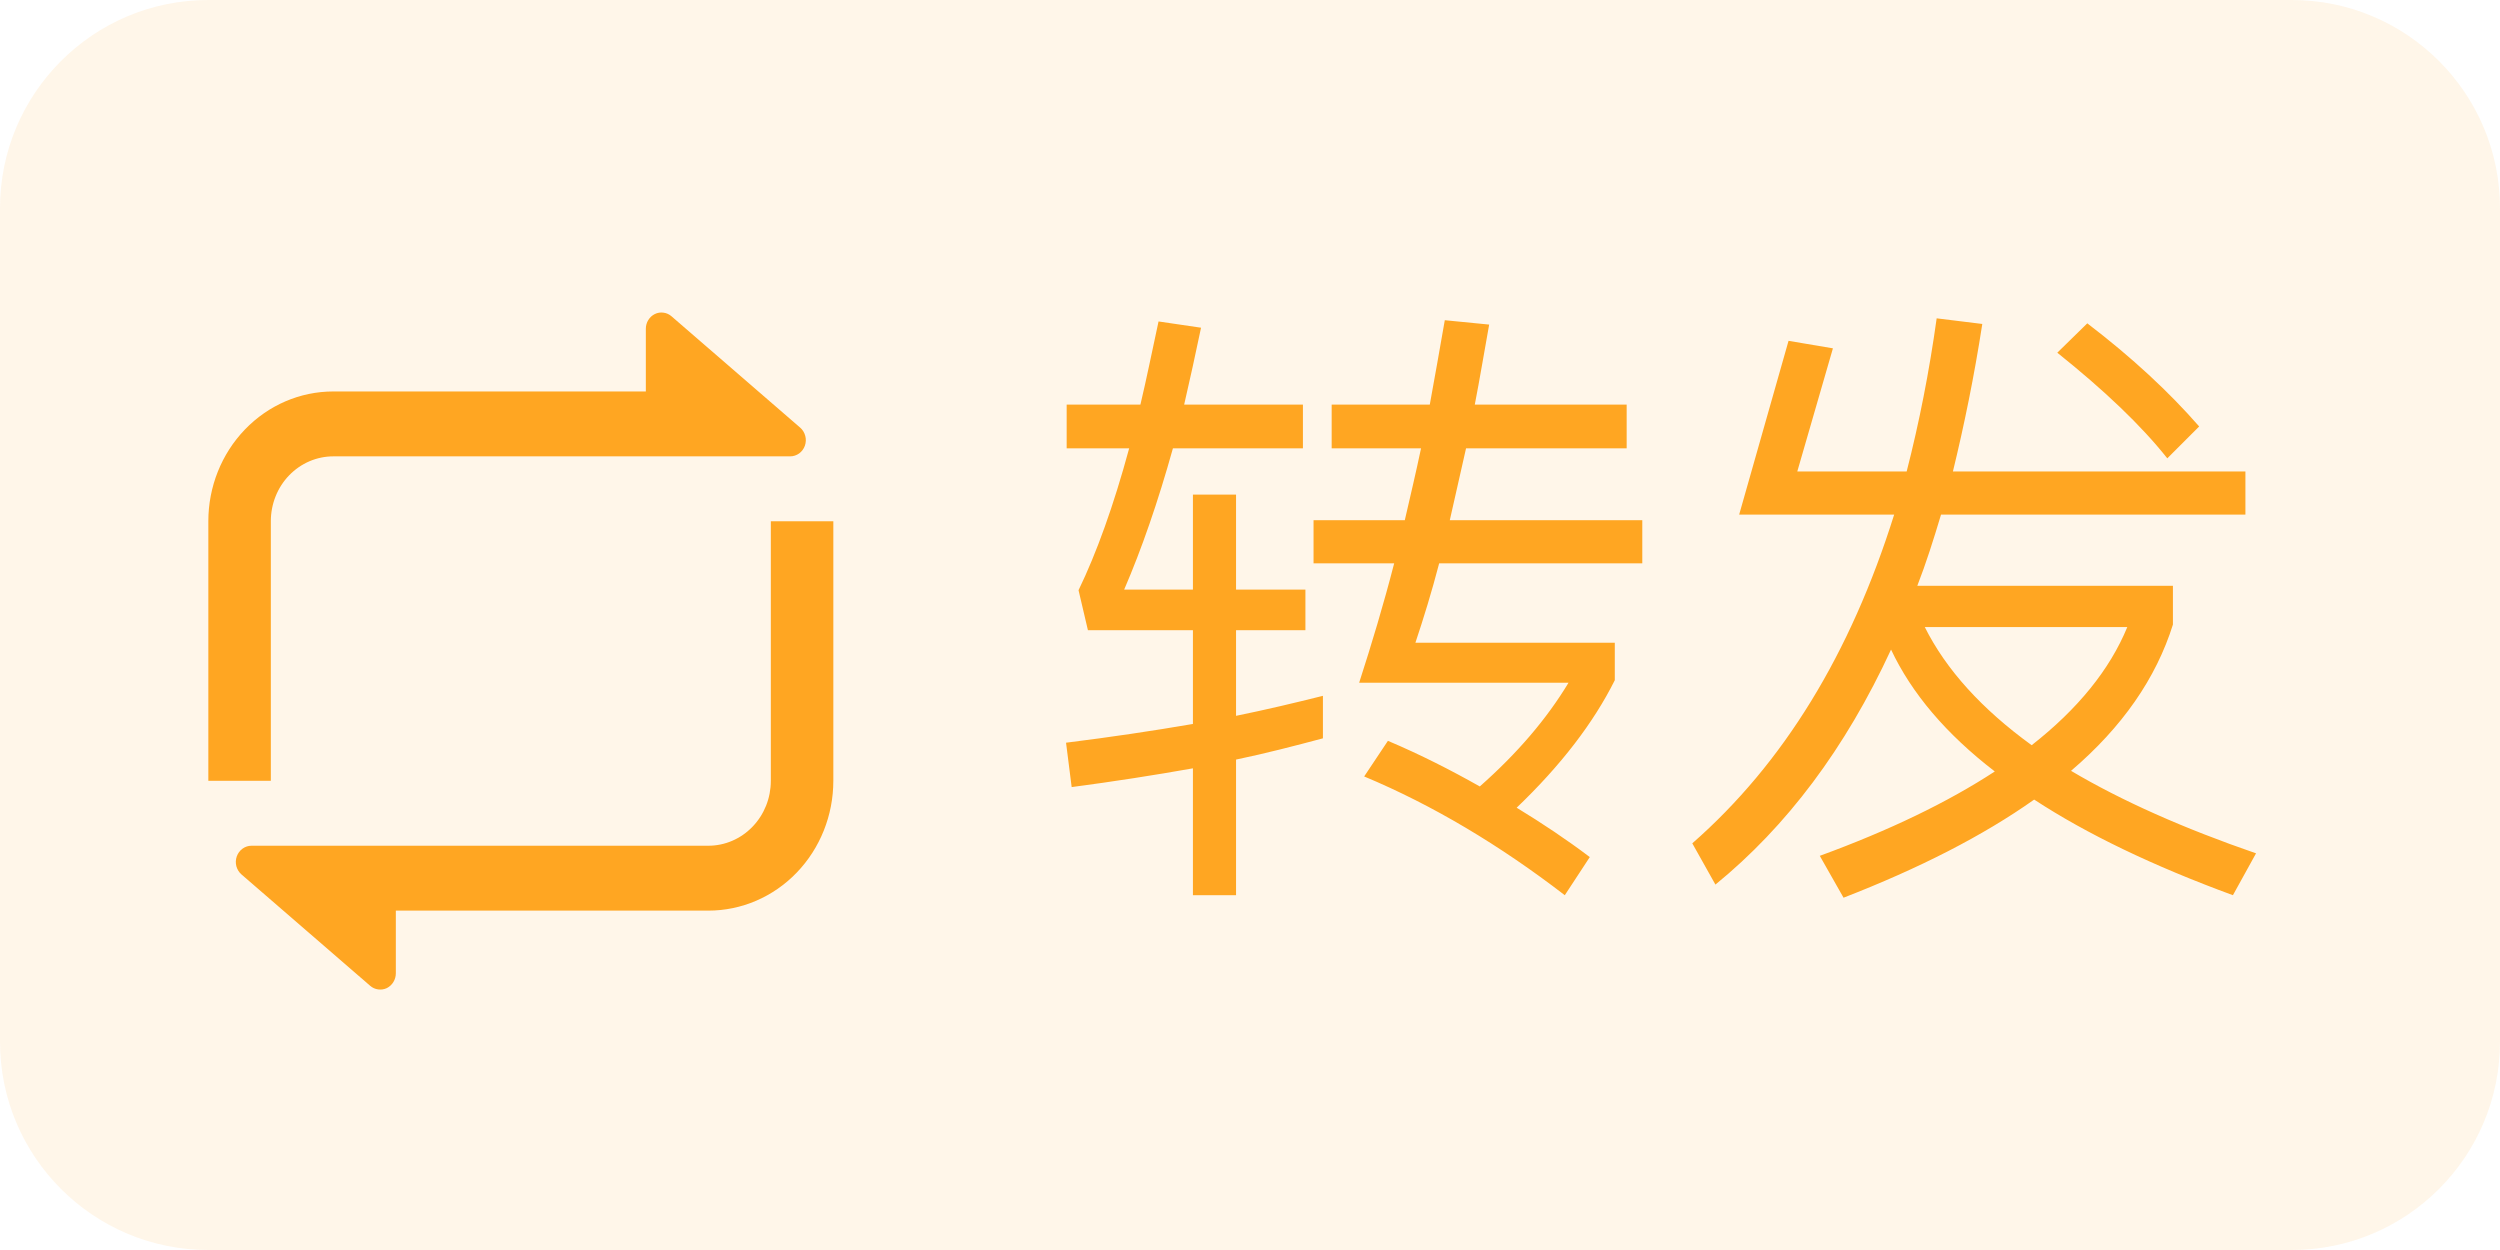
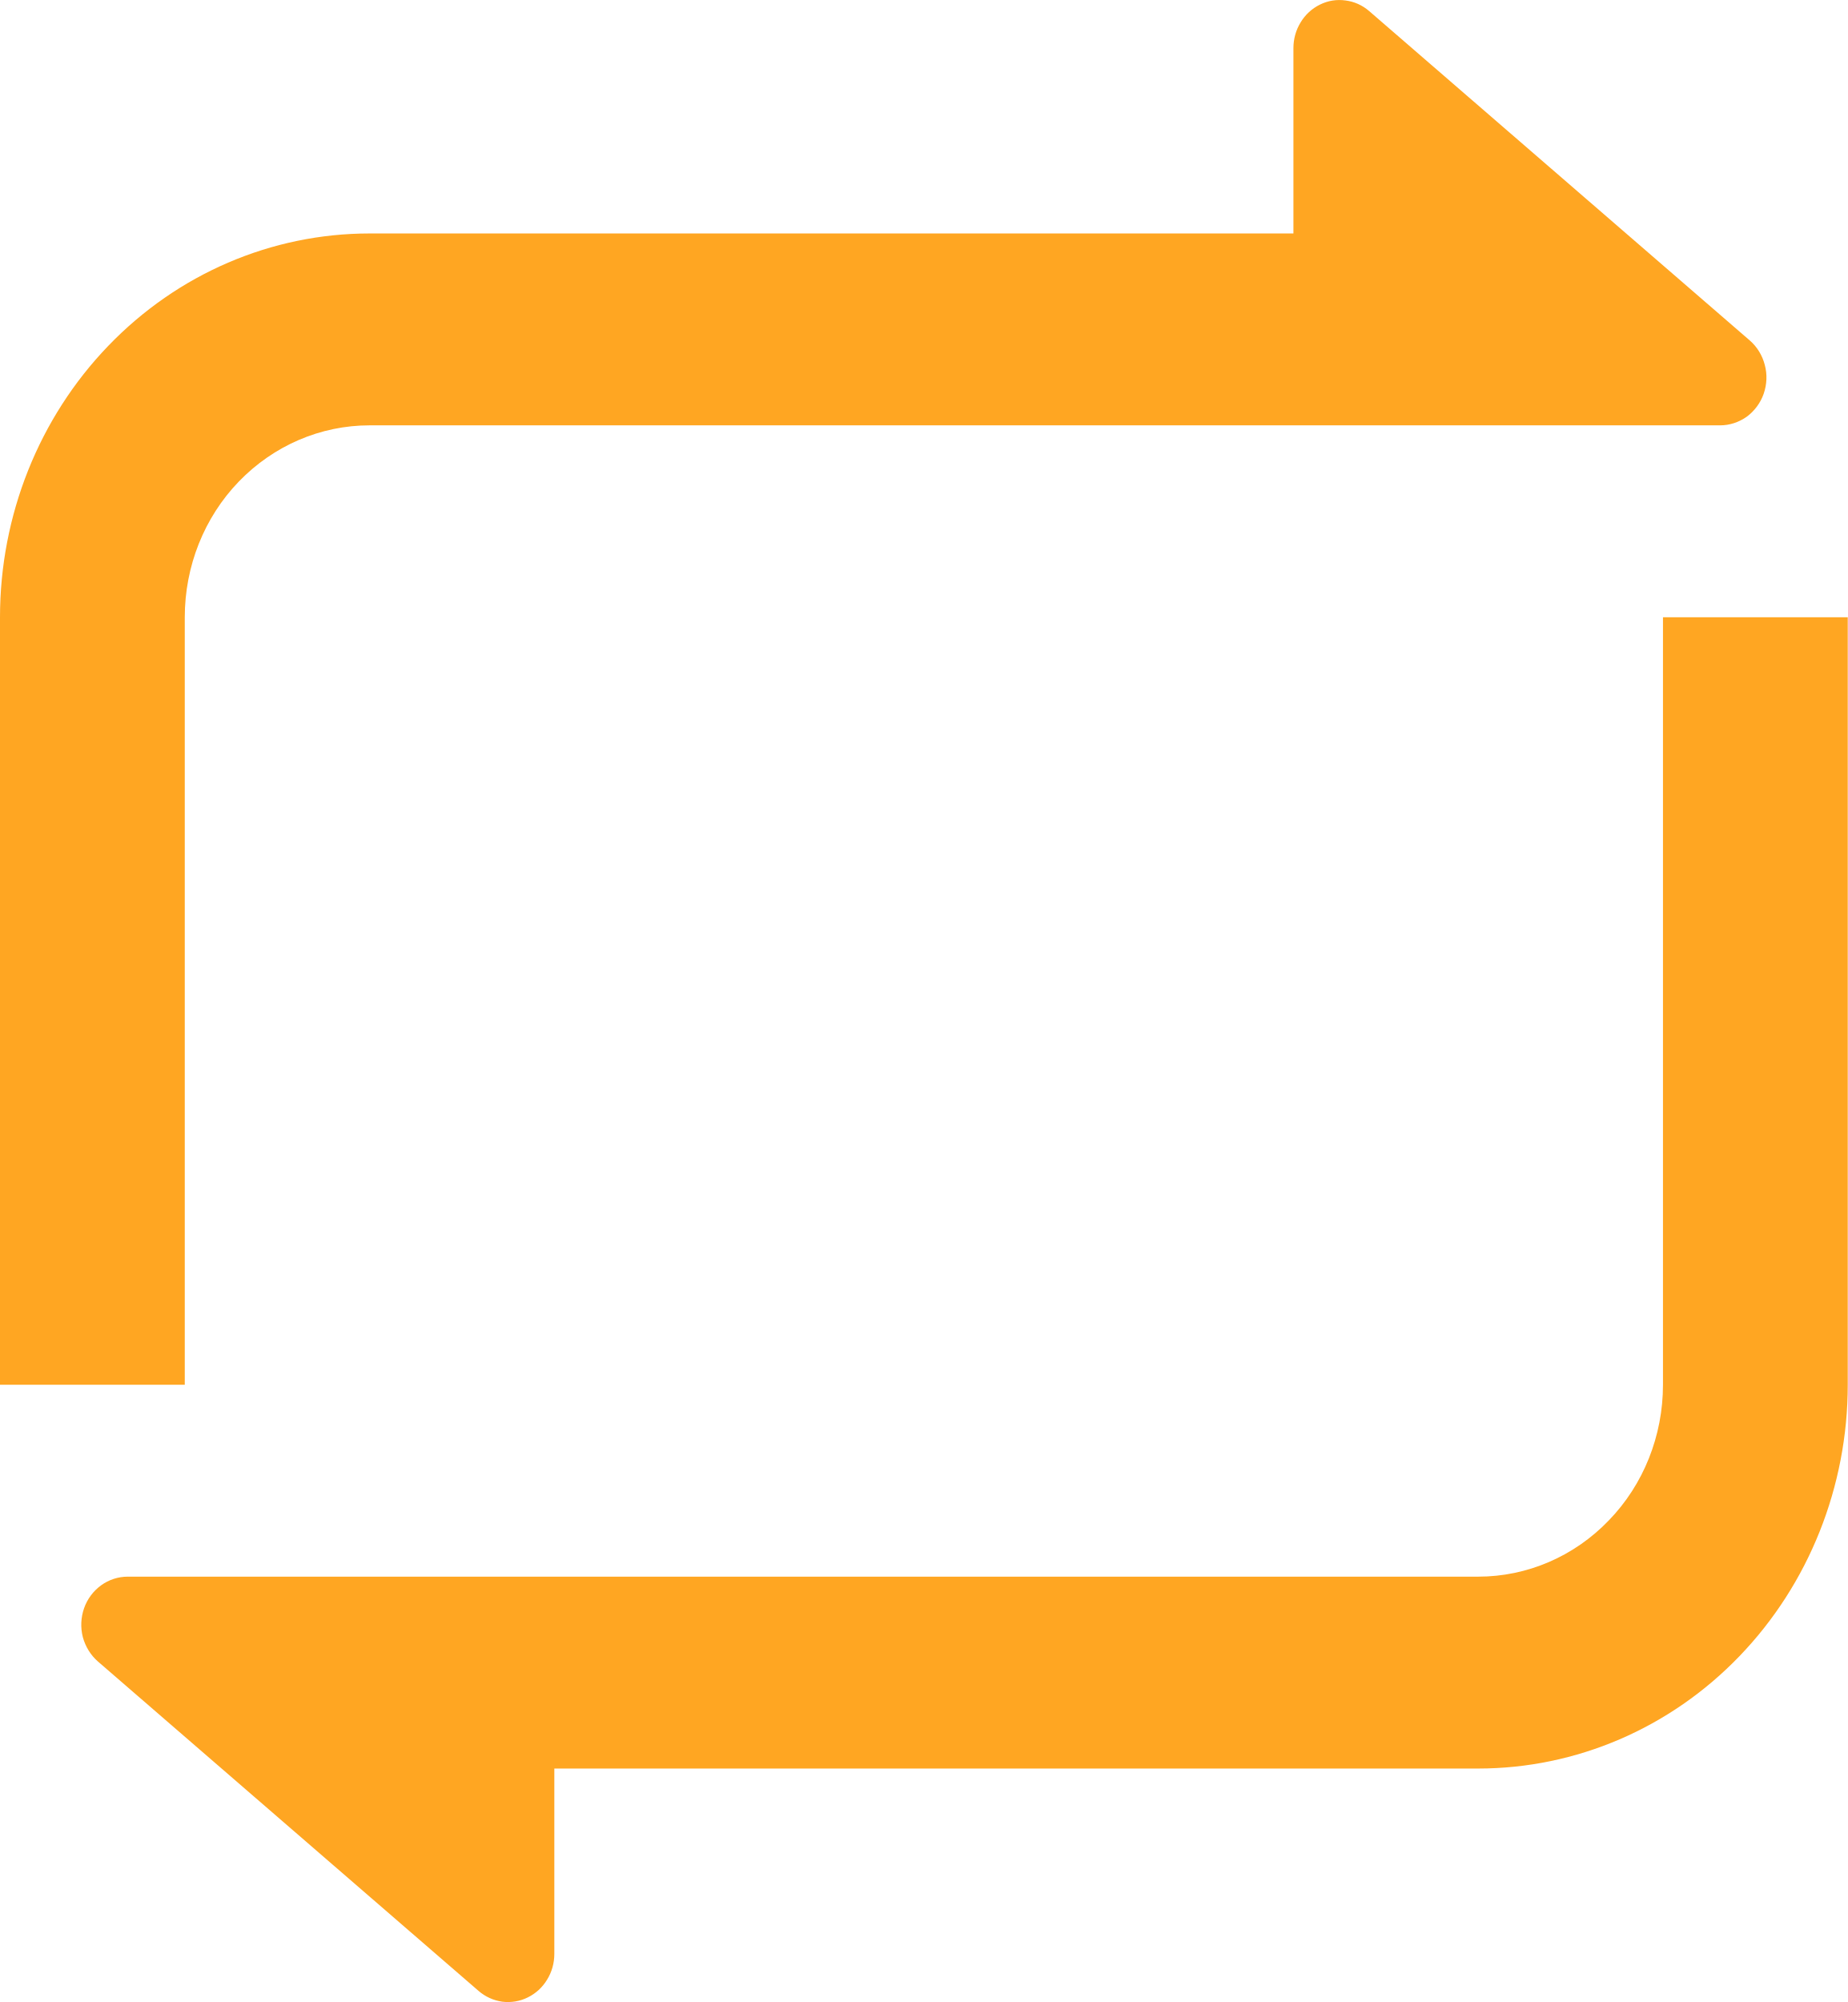
- <svg xmlns="http://www.w3.org/2000/svg" width="48" height="24" viewBox="0 0 48 24" fill="none">
-   <rect width="48" height="24" rx="4" fill="#FFA622" fill-opacity="0.1" />
-   <path d="M22.904 9.496H23.732V11.32H25.064V12.1H23.732V13.744C24.32 13.624 24.872 13.492 25.4 13.36V14.176C24.86 14.32 24.308 14.464 23.732 14.584V17.188H22.904V14.752C22.16 14.884 21.392 15.004 20.576 15.112L20.468 14.26C21.332 14.152 22.136 14.032 22.904 13.9V12.1H20.888L20.708 11.332C21.056 10.612 21.38 9.712 21.68 8.608H20.48V7.768H21.896C22.016 7.264 22.124 6.724 22.244 6.172L23.06 6.292C22.952 6.808 22.844 7.3 22.736 7.768H25.016V8.608H22.52C22.232 9.64 21.92 10.54 21.584 11.32H22.904V9.496ZM25.568 7.768H27.452C27.548 7.24 27.644 6.7 27.74 6.148L28.592 6.232C28.496 6.76 28.412 7.276 28.316 7.768H31.232V8.608H28.148L27.836 9.988H31.532V10.816H27.632C27.488 11.368 27.332 11.872 27.176 12.34H31.004V13.06C30.596 13.876 29.972 14.692 29.12 15.508C29.612 15.808 30.08 16.12 30.524 16.456L30.044 17.188C28.796 16.228 27.512 15.46 26.192 14.908L26.648 14.224C27.272 14.488 27.86 14.788 28.412 15.1C29.132 14.464 29.696 13.804 30.116 13.108H26.096C26.336 12.364 26.564 11.608 26.768 10.816H25.22V9.988H26.972C27.08 9.52 27.188 9.064 27.284 8.608H25.568V7.768ZM33.392 9.88L34.34 6.544L35.192 6.688L34.508 9.052H36.608C36.848 8.116 37.04 7.144 37.184 6.112L38.06 6.22C37.904 7.228 37.712 8.164 37.496 9.052H43.112V9.88H37.268C37.124 10.36 36.98 10.816 36.812 11.248H41.72V11.992C41.396 13.024 40.748 13.96 39.764 14.8C40.736 15.376 41.924 15.904 43.316 16.384L42.872 17.188C41.336 16.624 40.064 16.012 39.056 15.352C38.072 16.048 36.848 16.672 35.396 17.236L34.94 16.432C36.284 15.94 37.4 15.4 38.3 14.812C37.364 14.092 36.704 13.312 36.308 12.472C35.432 14.368 34.304 15.868 32.936 16.984L32.492 16.192C34.244 14.656 35.528 12.556 36.368 9.88H33.392ZM36.956 12.04C37.364 12.856 38.048 13.612 39.008 14.308C39.896 13.612 40.508 12.856 40.844 12.04H36.956ZM40.076 6.208C40.94 6.868 41.648 7.528 42.224 8.188L41.612 8.8C41.108 8.164 40.4 7.492 39.5 6.772L40.076 6.208Z" fill="#FFA622" />
-   <path d="M7.6 17.484V18.688C7.6 18.747 7.584 18.805 7.553 18.855C7.523 18.905 7.479 18.945 7.428 18.971C7.376 18.996 7.318 19.005 7.262 18.997C7.205 18.99 7.152 18.966 7.108 18.928L4.636 16.789C4.589 16.748 4.555 16.693 4.538 16.631C4.522 16.569 4.525 16.503 4.546 16.443C4.567 16.383 4.606 16.331 4.657 16.294C4.707 16.258 4.767 16.238 4.829 16.238H13.6C13.918 16.238 14.223 16.107 14.448 15.873C14.674 15.64 14.8 15.323 14.8 14.992V10.008H16V14.992C16 15.653 15.747 16.287 15.297 16.754C14.847 17.222 14.236 17.484 13.6 17.484H7.6ZM12.4 7.516V6.312C12.4 6.253 12.416 6.195 12.447 6.145C12.477 6.095 12.521 6.055 12.572 6.03C12.624 6.004 12.682 5.995 12.738 6.003C12.795 6.01 12.848 6.034 12.892 6.072L15.364 8.211C15.411 8.252 15.445 8.307 15.461 8.369C15.478 8.431 15.475 8.496 15.454 8.557C15.433 8.617 15.394 8.669 15.344 8.706C15.293 8.742 15.233 8.762 15.171 8.762H6.4C6.082 8.762 5.777 8.893 5.551 9.127C5.326 9.36 5.2 9.677 5.2 10.008V14.992H4V10.008C4 9.347 4.253 8.713 4.703 8.246C5.153 7.778 5.763 7.516 6.4 7.516H12.4Z" fill="#FFA622" />
+ <svg xmlns="http://www.w3.org/2000/svg" width="12" height="13" viewBox="0 0 12 13" fill="none">
+   <path d="M3.6 11.484V12.688C3.6 12.747 3.584 12.805 3.553 12.855C3.523 12.905 3.479 12.945 3.428 12.97C3.376 12.996 3.318 13.005 3.262 12.998C3.205 12.99 3.152 12.966 3.108 12.928L0.636 10.789C0.589 10.748 0.555 10.693 0.538 10.631C0.522 10.569 0.525 10.503 0.546 10.443C0.567 10.383 0.606 10.331 0.657 10.294C0.707 10.258 0.767 10.238 0.829 10.238H9.6C9.918 10.238 10.223 10.107 10.448 9.873C10.674 9.64 10.8 9.323 10.8 8.992V4.008H12V8.992C12 9.653 11.747 10.287 11.297 10.754C10.847 11.222 10.236 11.484 9.6 11.484H3.6ZM8.4 1.516V0.312C8.4 0.253 8.416 0.195 8.447 0.145C8.477 0.095 8.521 0.055 8.572 0.03C8.624 0.004 8.682 -0.005 8.738 0.003C8.795 0.01 8.848 0.034 8.892 0.072L11.364 2.211C11.411 2.252 11.445 2.307 11.461 2.369C11.478 2.431 11.475 2.496 11.454 2.557C11.433 2.617 11.394 2.669 11.344 2.706C11.293 2.742 11.233 2.762 11.171 2.762H2.4C2.082 2.762 1.777 2.893 1.551 3.127C1.326 3.36 1.2 3.677 1.2 4.008V8.992H0V4.008C0 3.347 0.253 2.713 0.703 2.246C1.153 1.778 1.763 1.516 2.4 1.516H8.4Z" fill="#FFA622" />
</svg>
